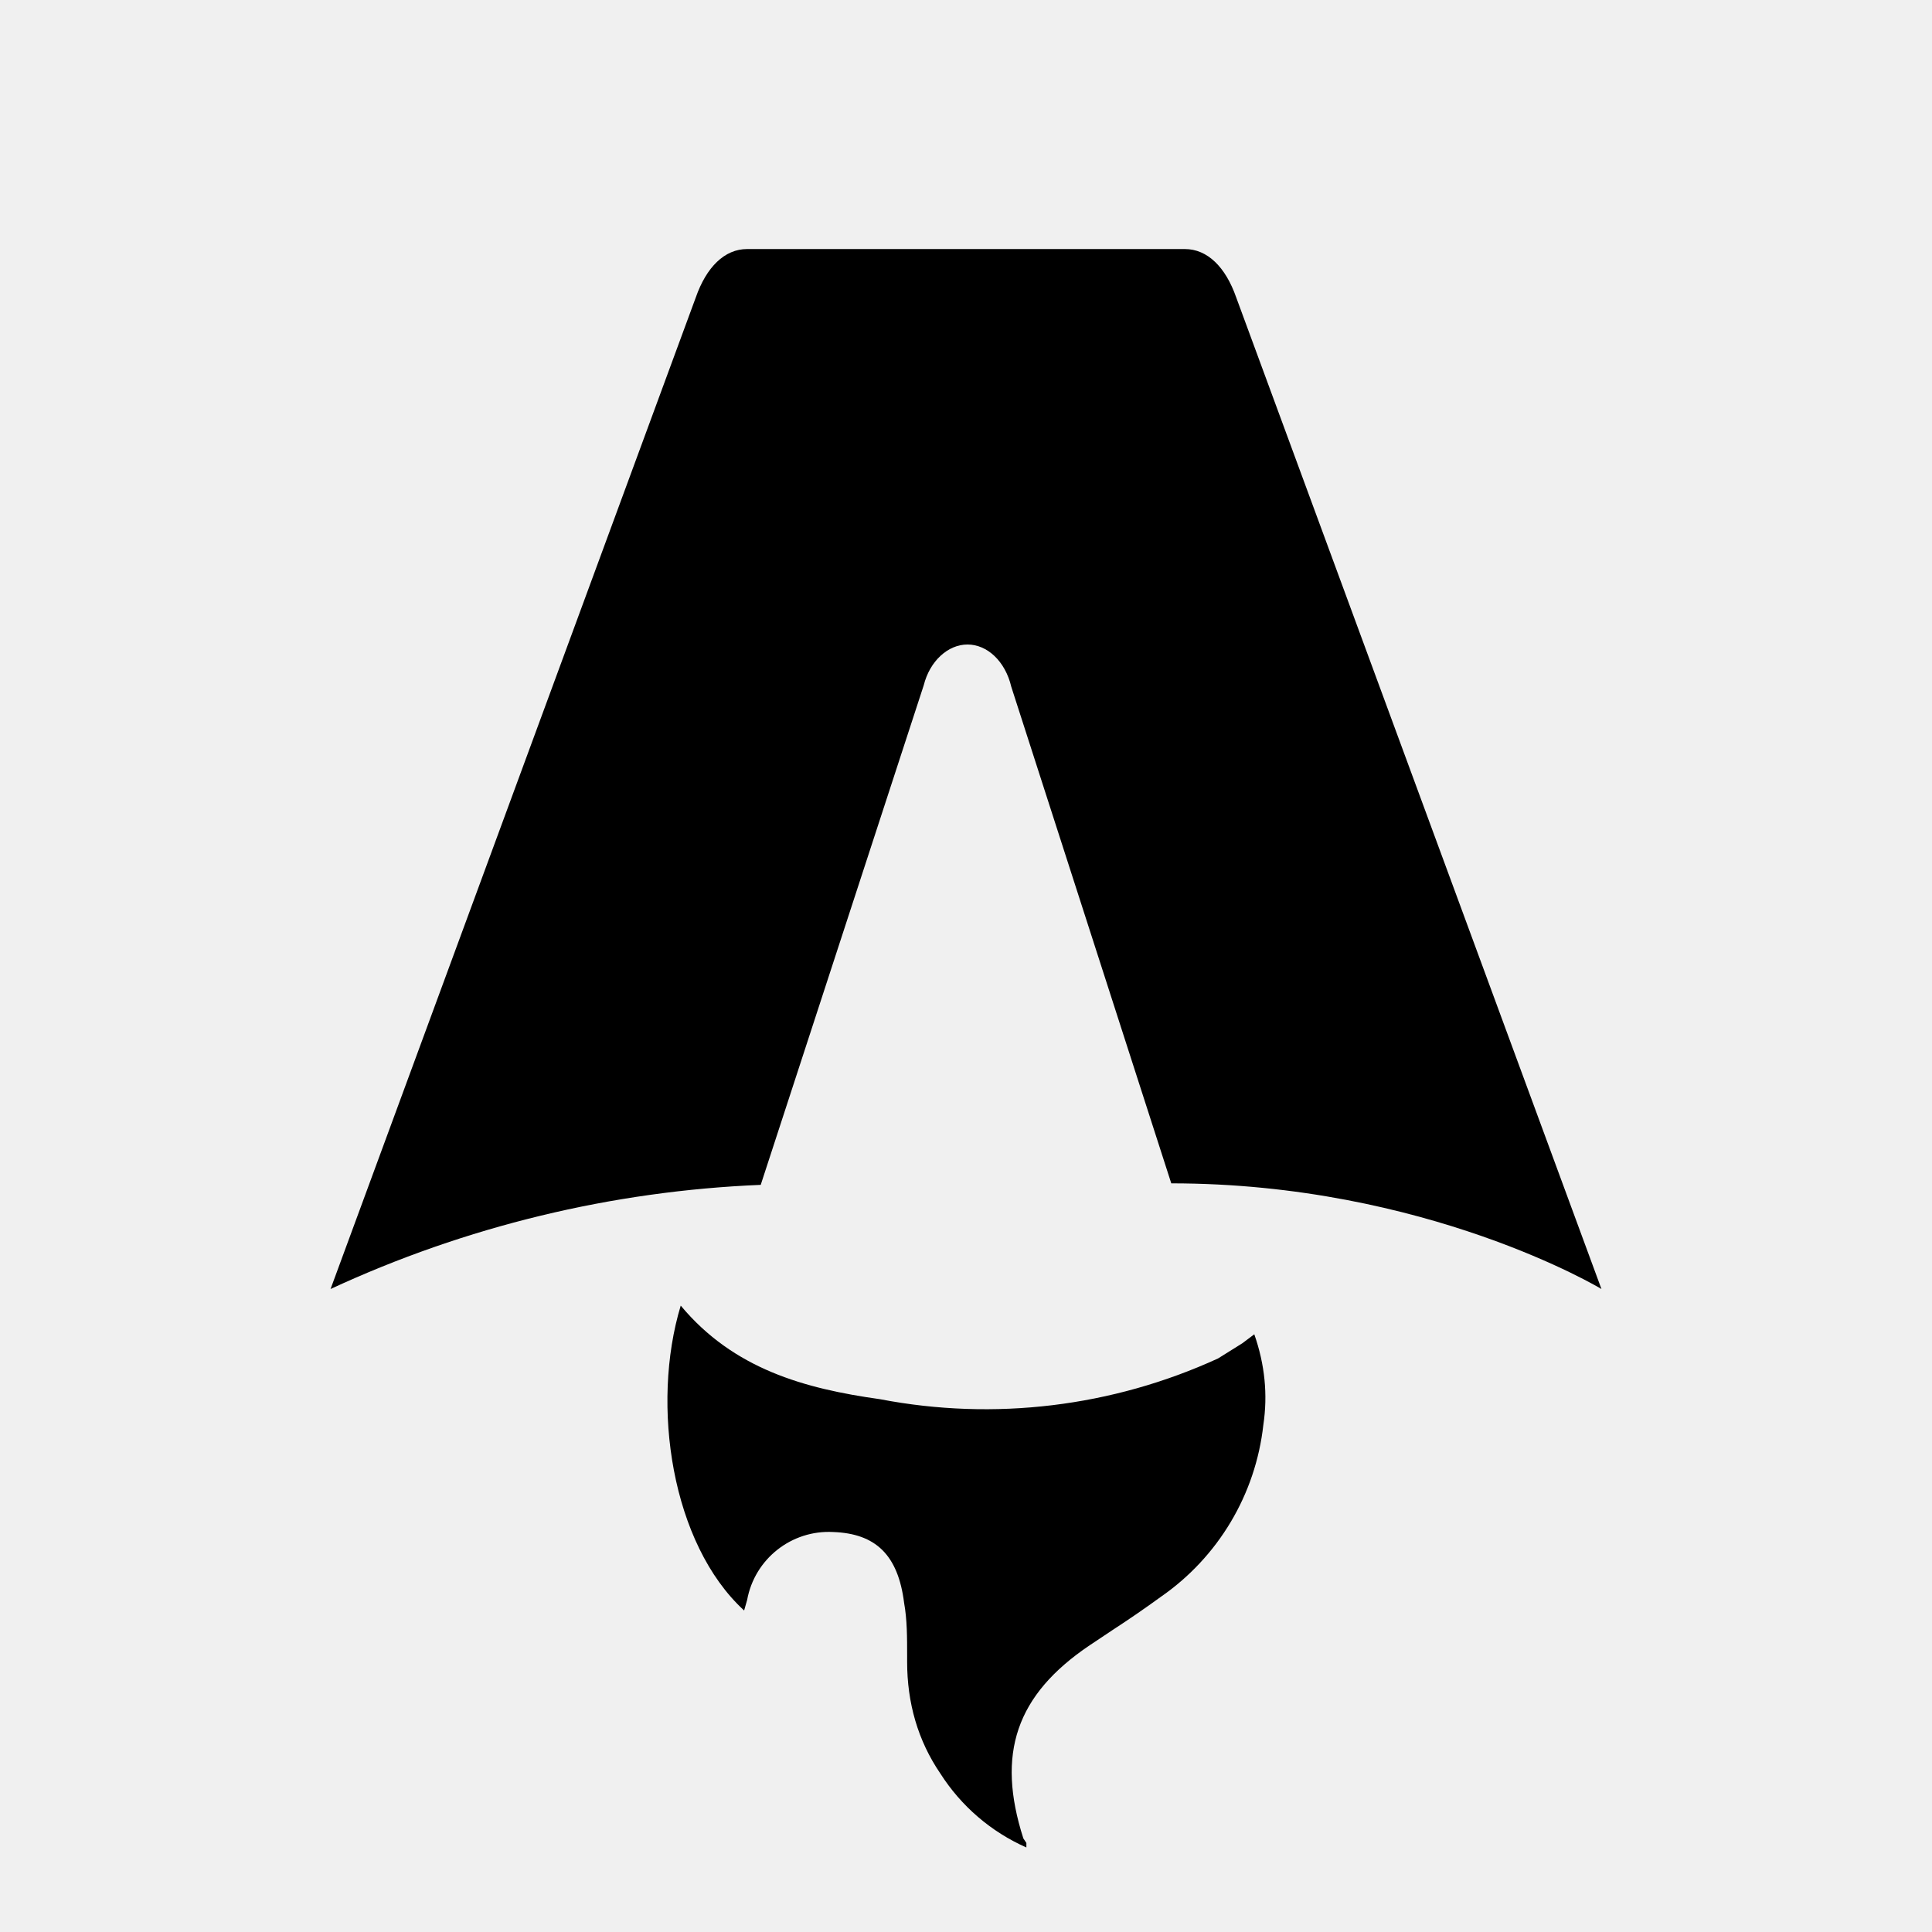
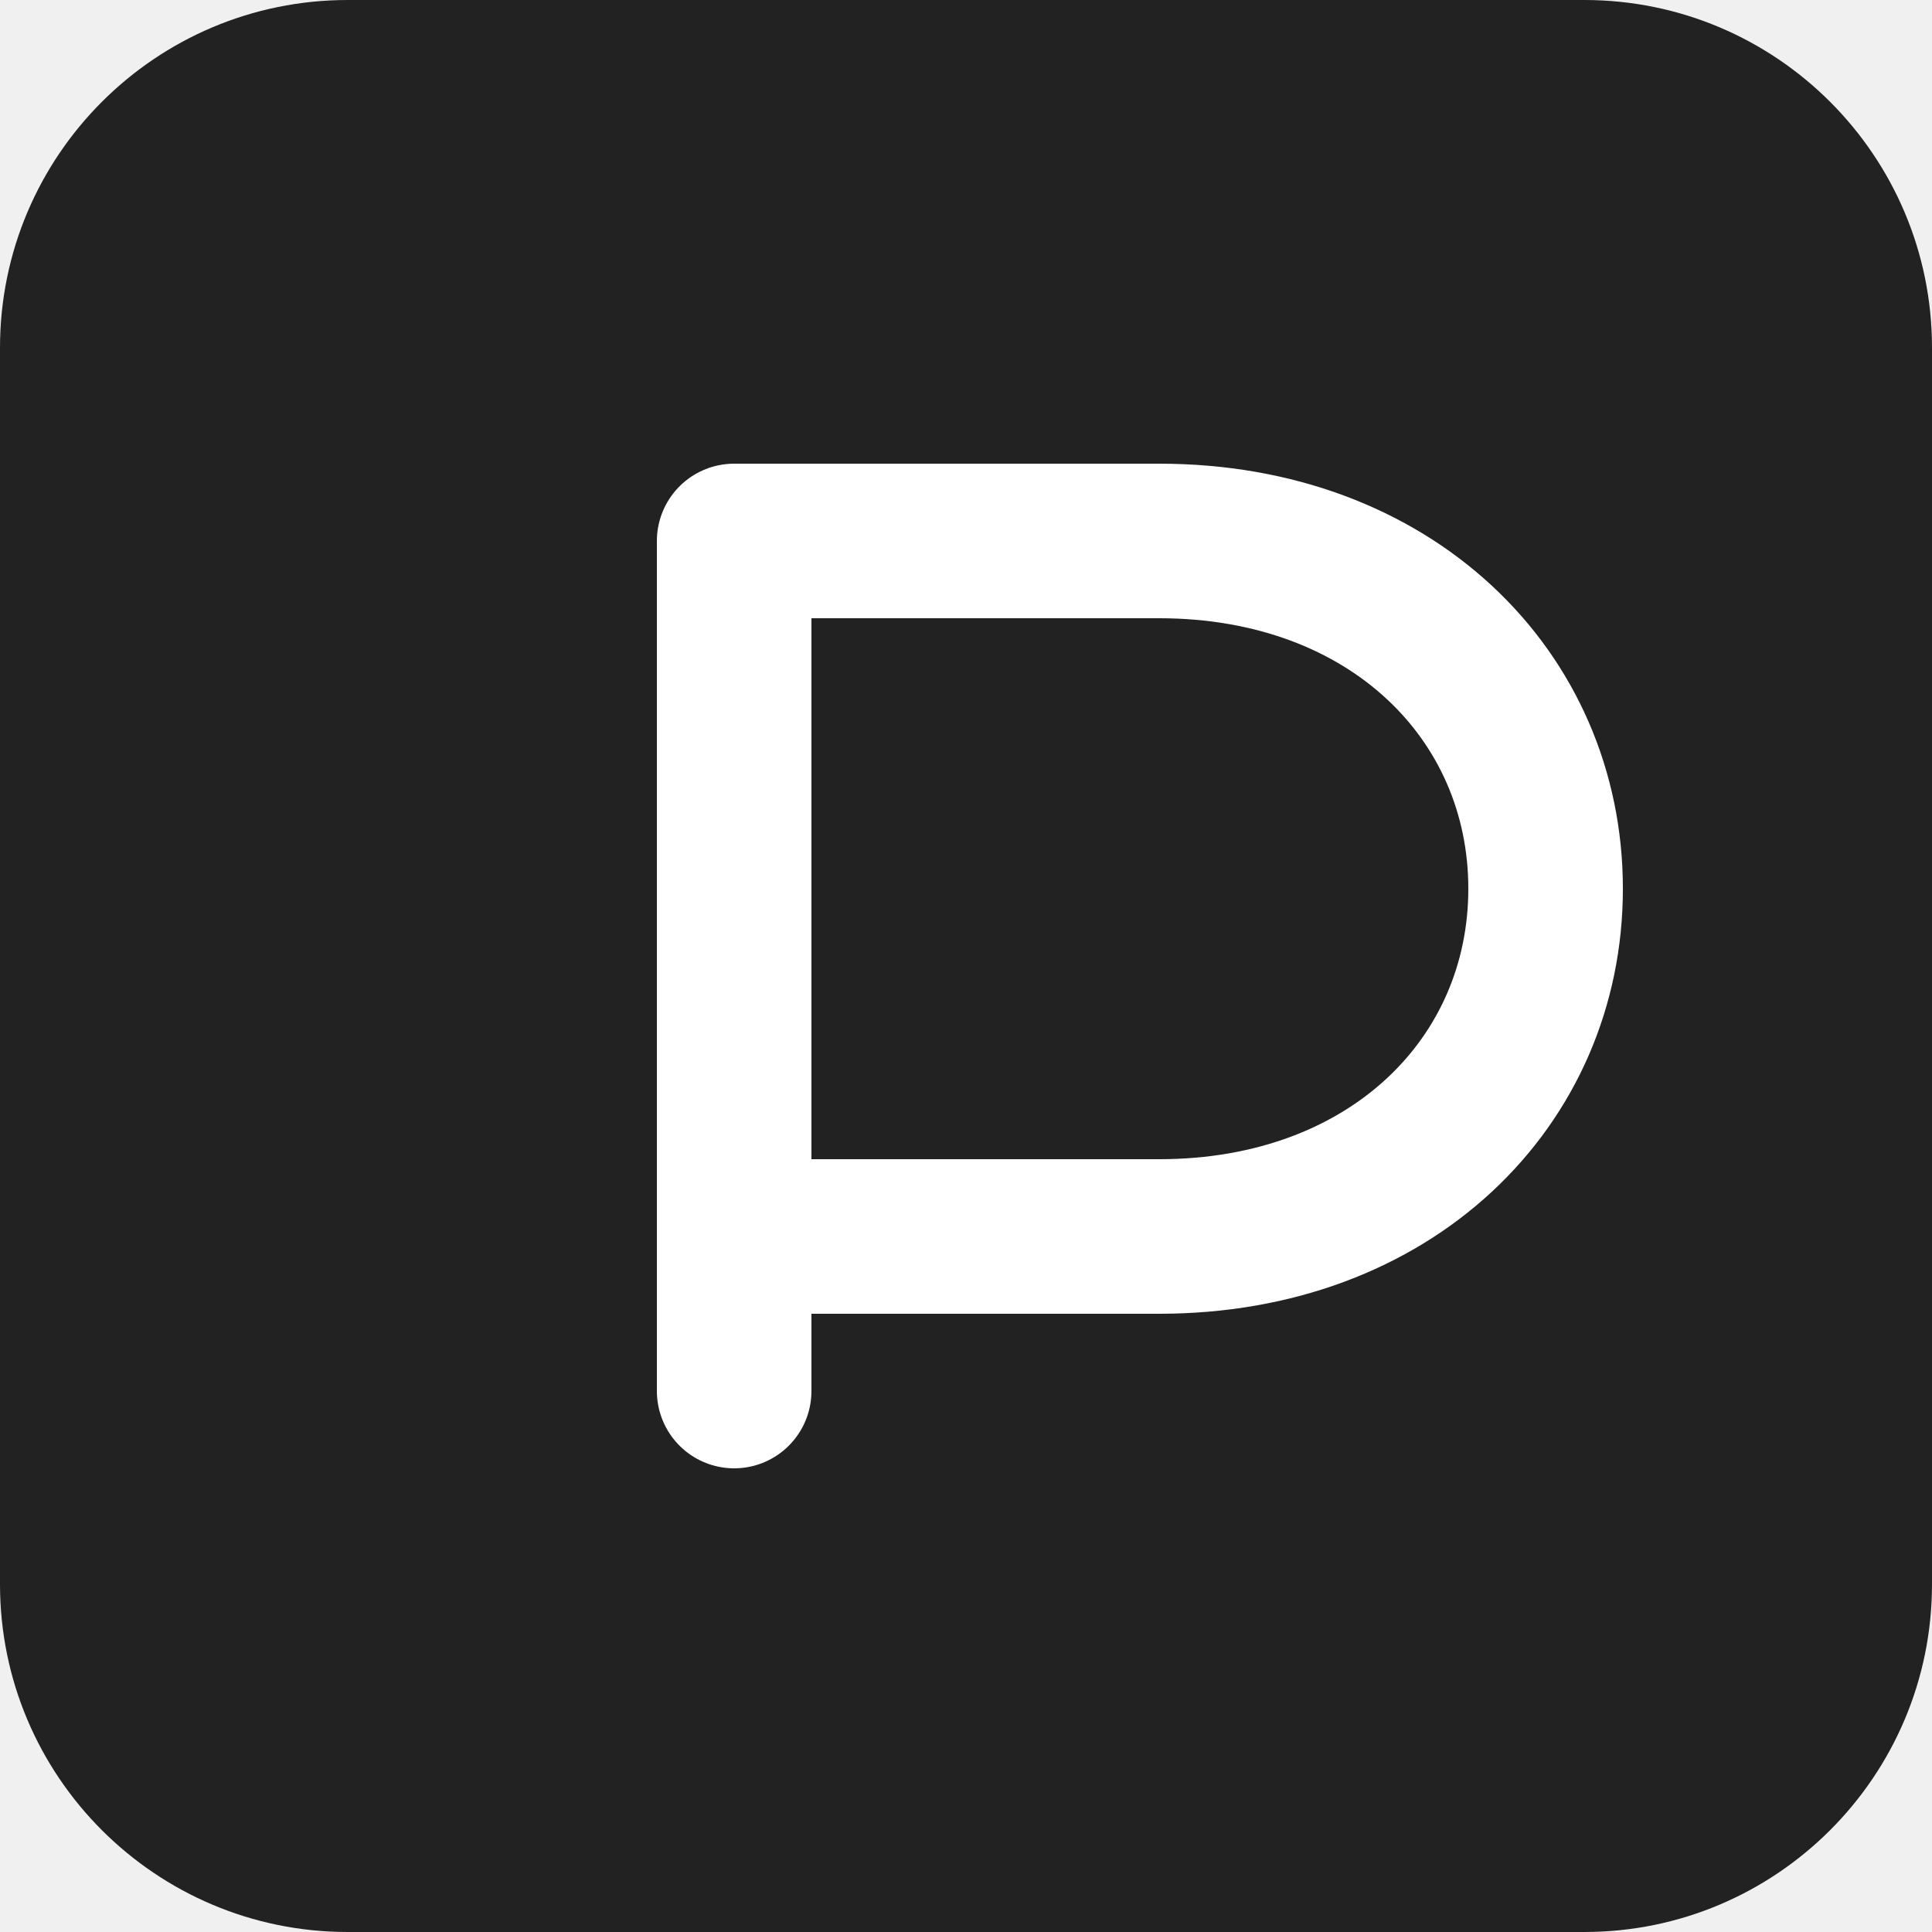
- <svg xmlns="http://www.w3.org/2000/svg" fill="none" viewBox="0 0 128 128">
-   <path d="M50.4 78.5a75.1 75.1 0 0 0-28.5 6.9l24.2-65.7c.7-2 1.9-3.2 3.4-3.2h29c1.5 0 2.7 1.2 3.4 3.2l24.2 65.7s-11.6-7-28.5-7L67 45.5c-.4-1.7-1.6-2.8-2.9-2.8-1.3 0-2.5 1.1-2.9 2.7L50.4 78.5Zm-1.1 28.2Zm-4.2-20.2c-2 6.6-.6 15.8 4.2 20.2a17.5 17.5 0 0 1 .2-.7 5.5 5.5 0 0 1 5.7-4.5c2.8.1 4.3 1.5 4.7 4.7.2 1.1.2 2.3.2 3.5v.4c0 2.7.7 5.2 2.2 7.4a13 13 0 0 0 5.7 4.9v-.3l-.2-.3c-1.8-5.6-.5-9.5 4.4-12.8l1.5-1a73 73 0 0 0 3.2-2.2 16 16 0 0 0 6.8-11.4c.3-2 .1-4-.6-6l-.8.6-1.6 1a37 37 0 0 1-22.4 2.7c-5-.7-9.7-2-13.2-6.2Z" />
-   <style>
-         path { fill: #000; }
-         @media (prefers-color-scheme: dark) {
-             path { fill: #FFF; }
-         }
-     </style>
+ <svg xmlns="http://www.w3.org/2000/svg" viewBox="0 0 100 100">
+   <rect width="100" height="100" rx="18" fill="#222" />
+   <path d="M38 72V28h22c12 0 20 8 20 18s-8 18-20 18H38" fill="none" stroke="#ffffff" stroke-width="8" stroke-linecap="round" stroke-linejoin="round" />
</svg>
